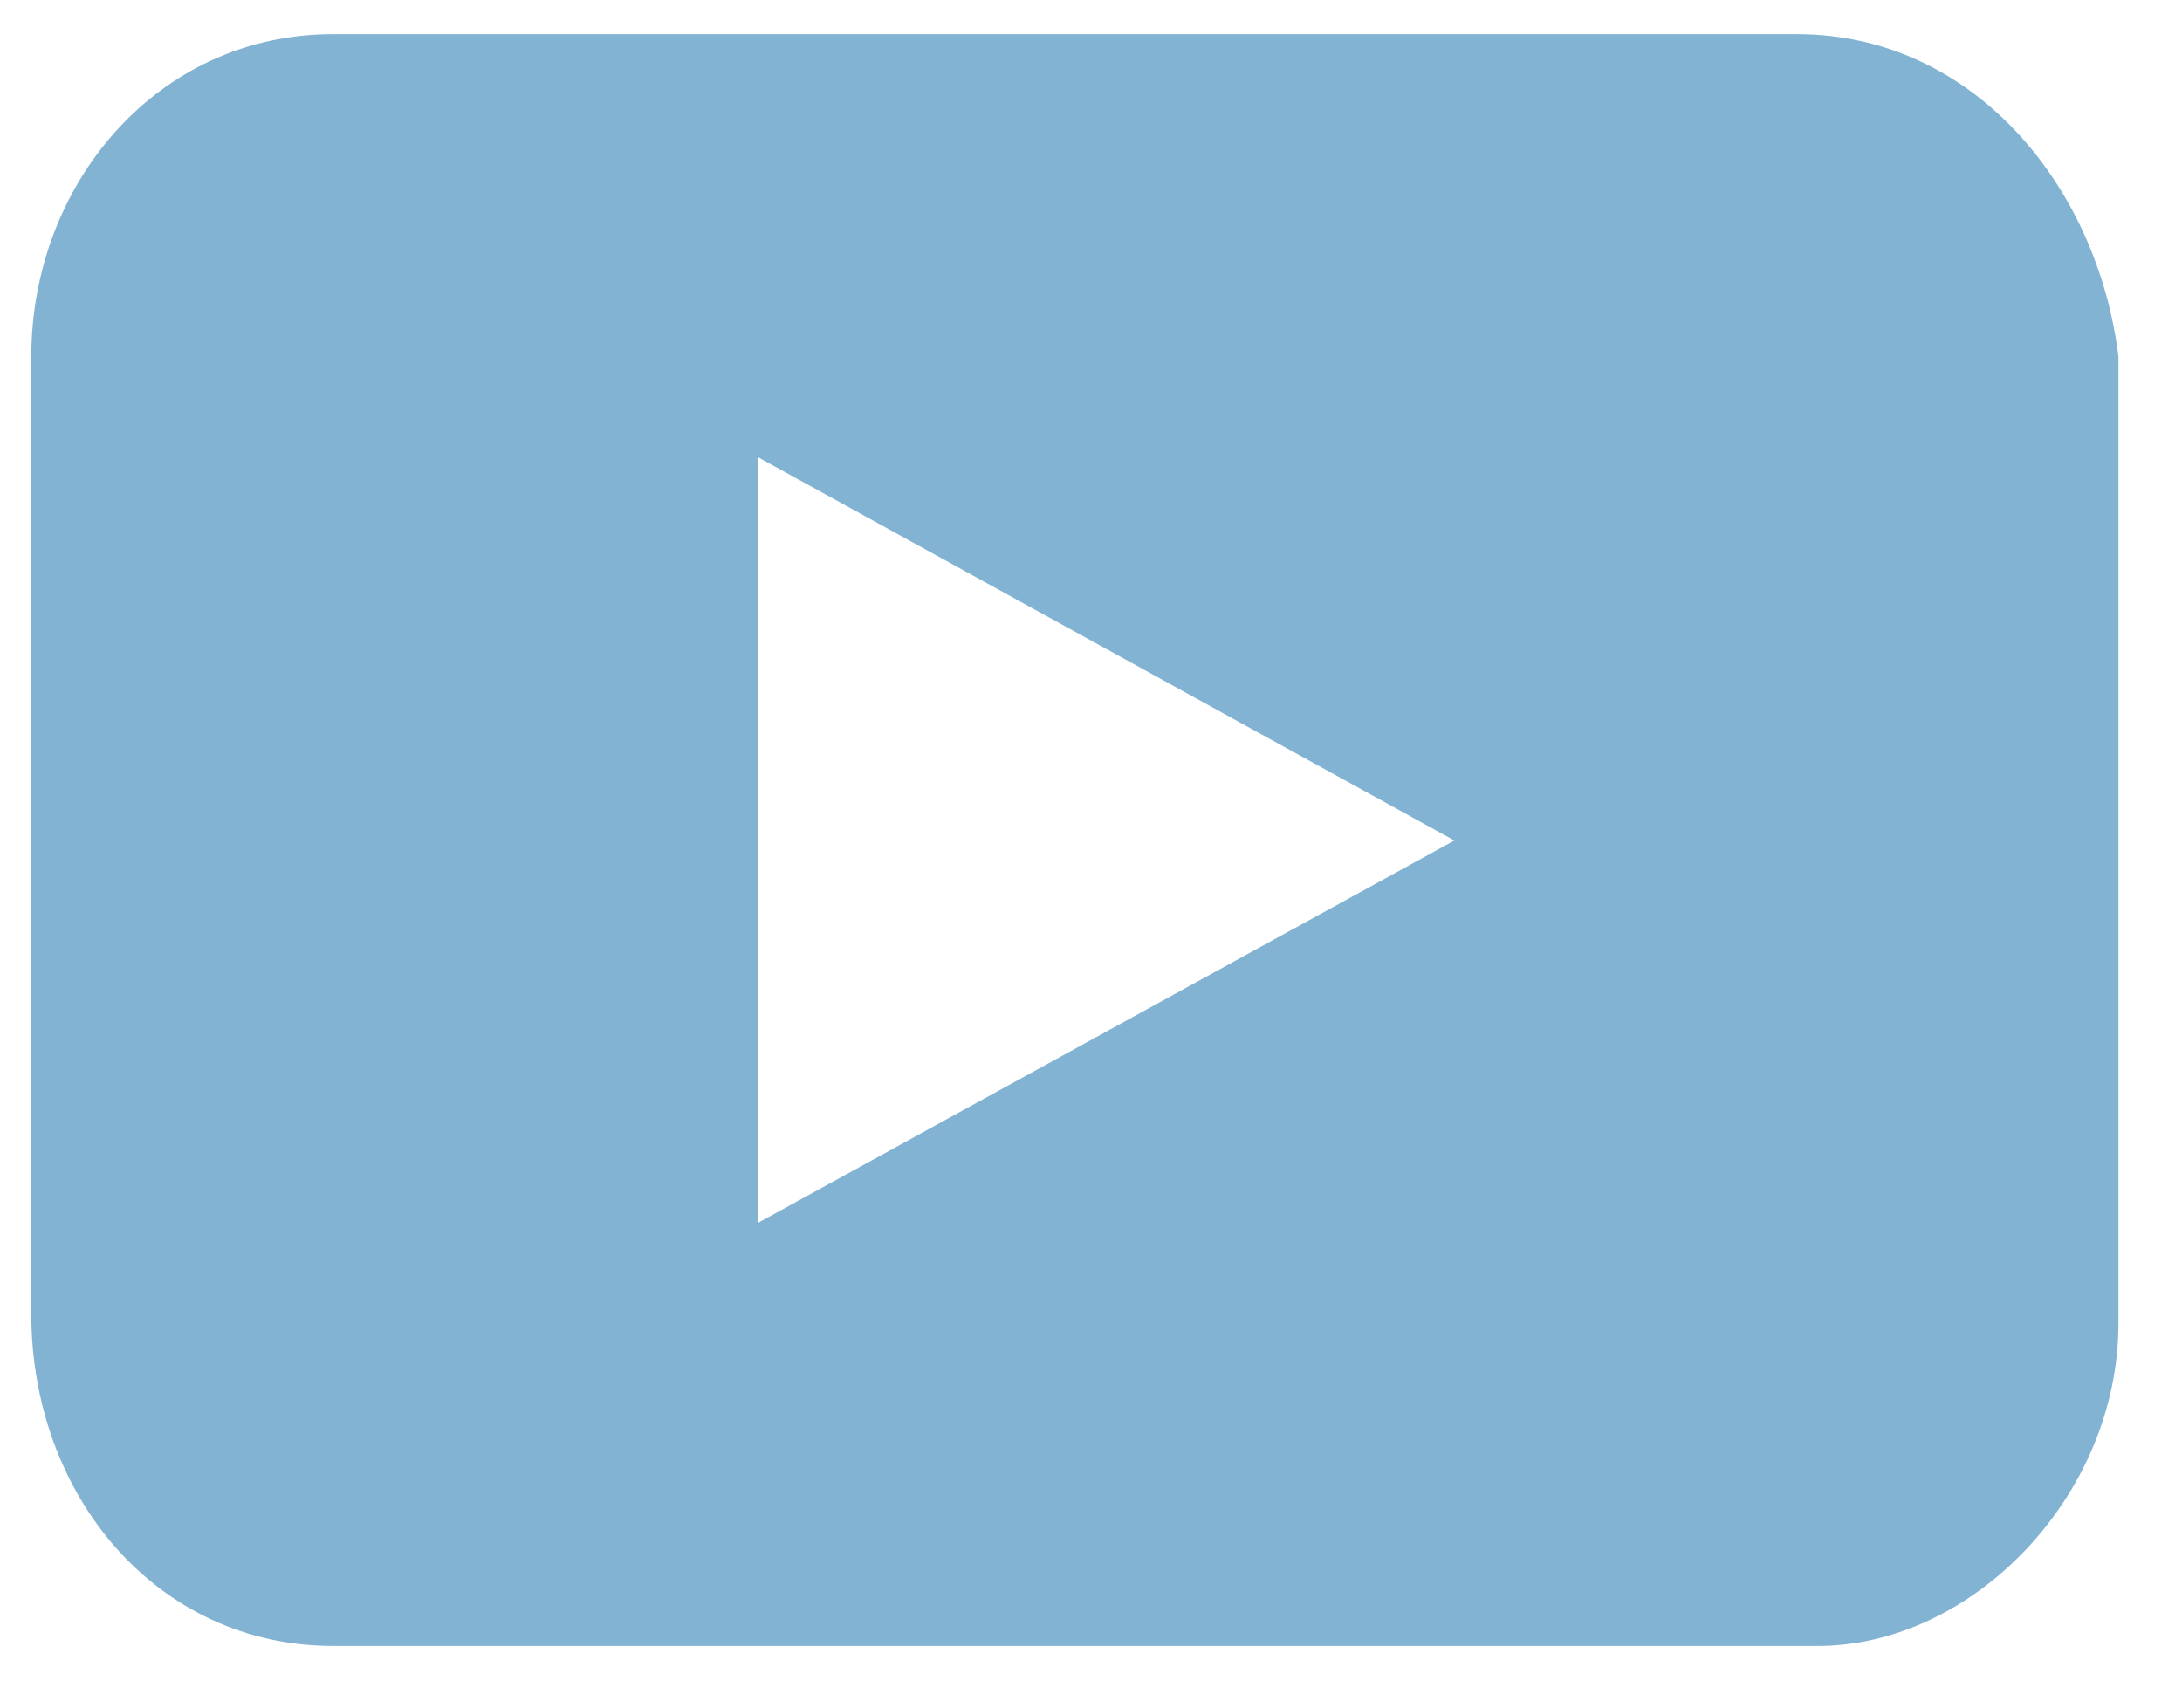
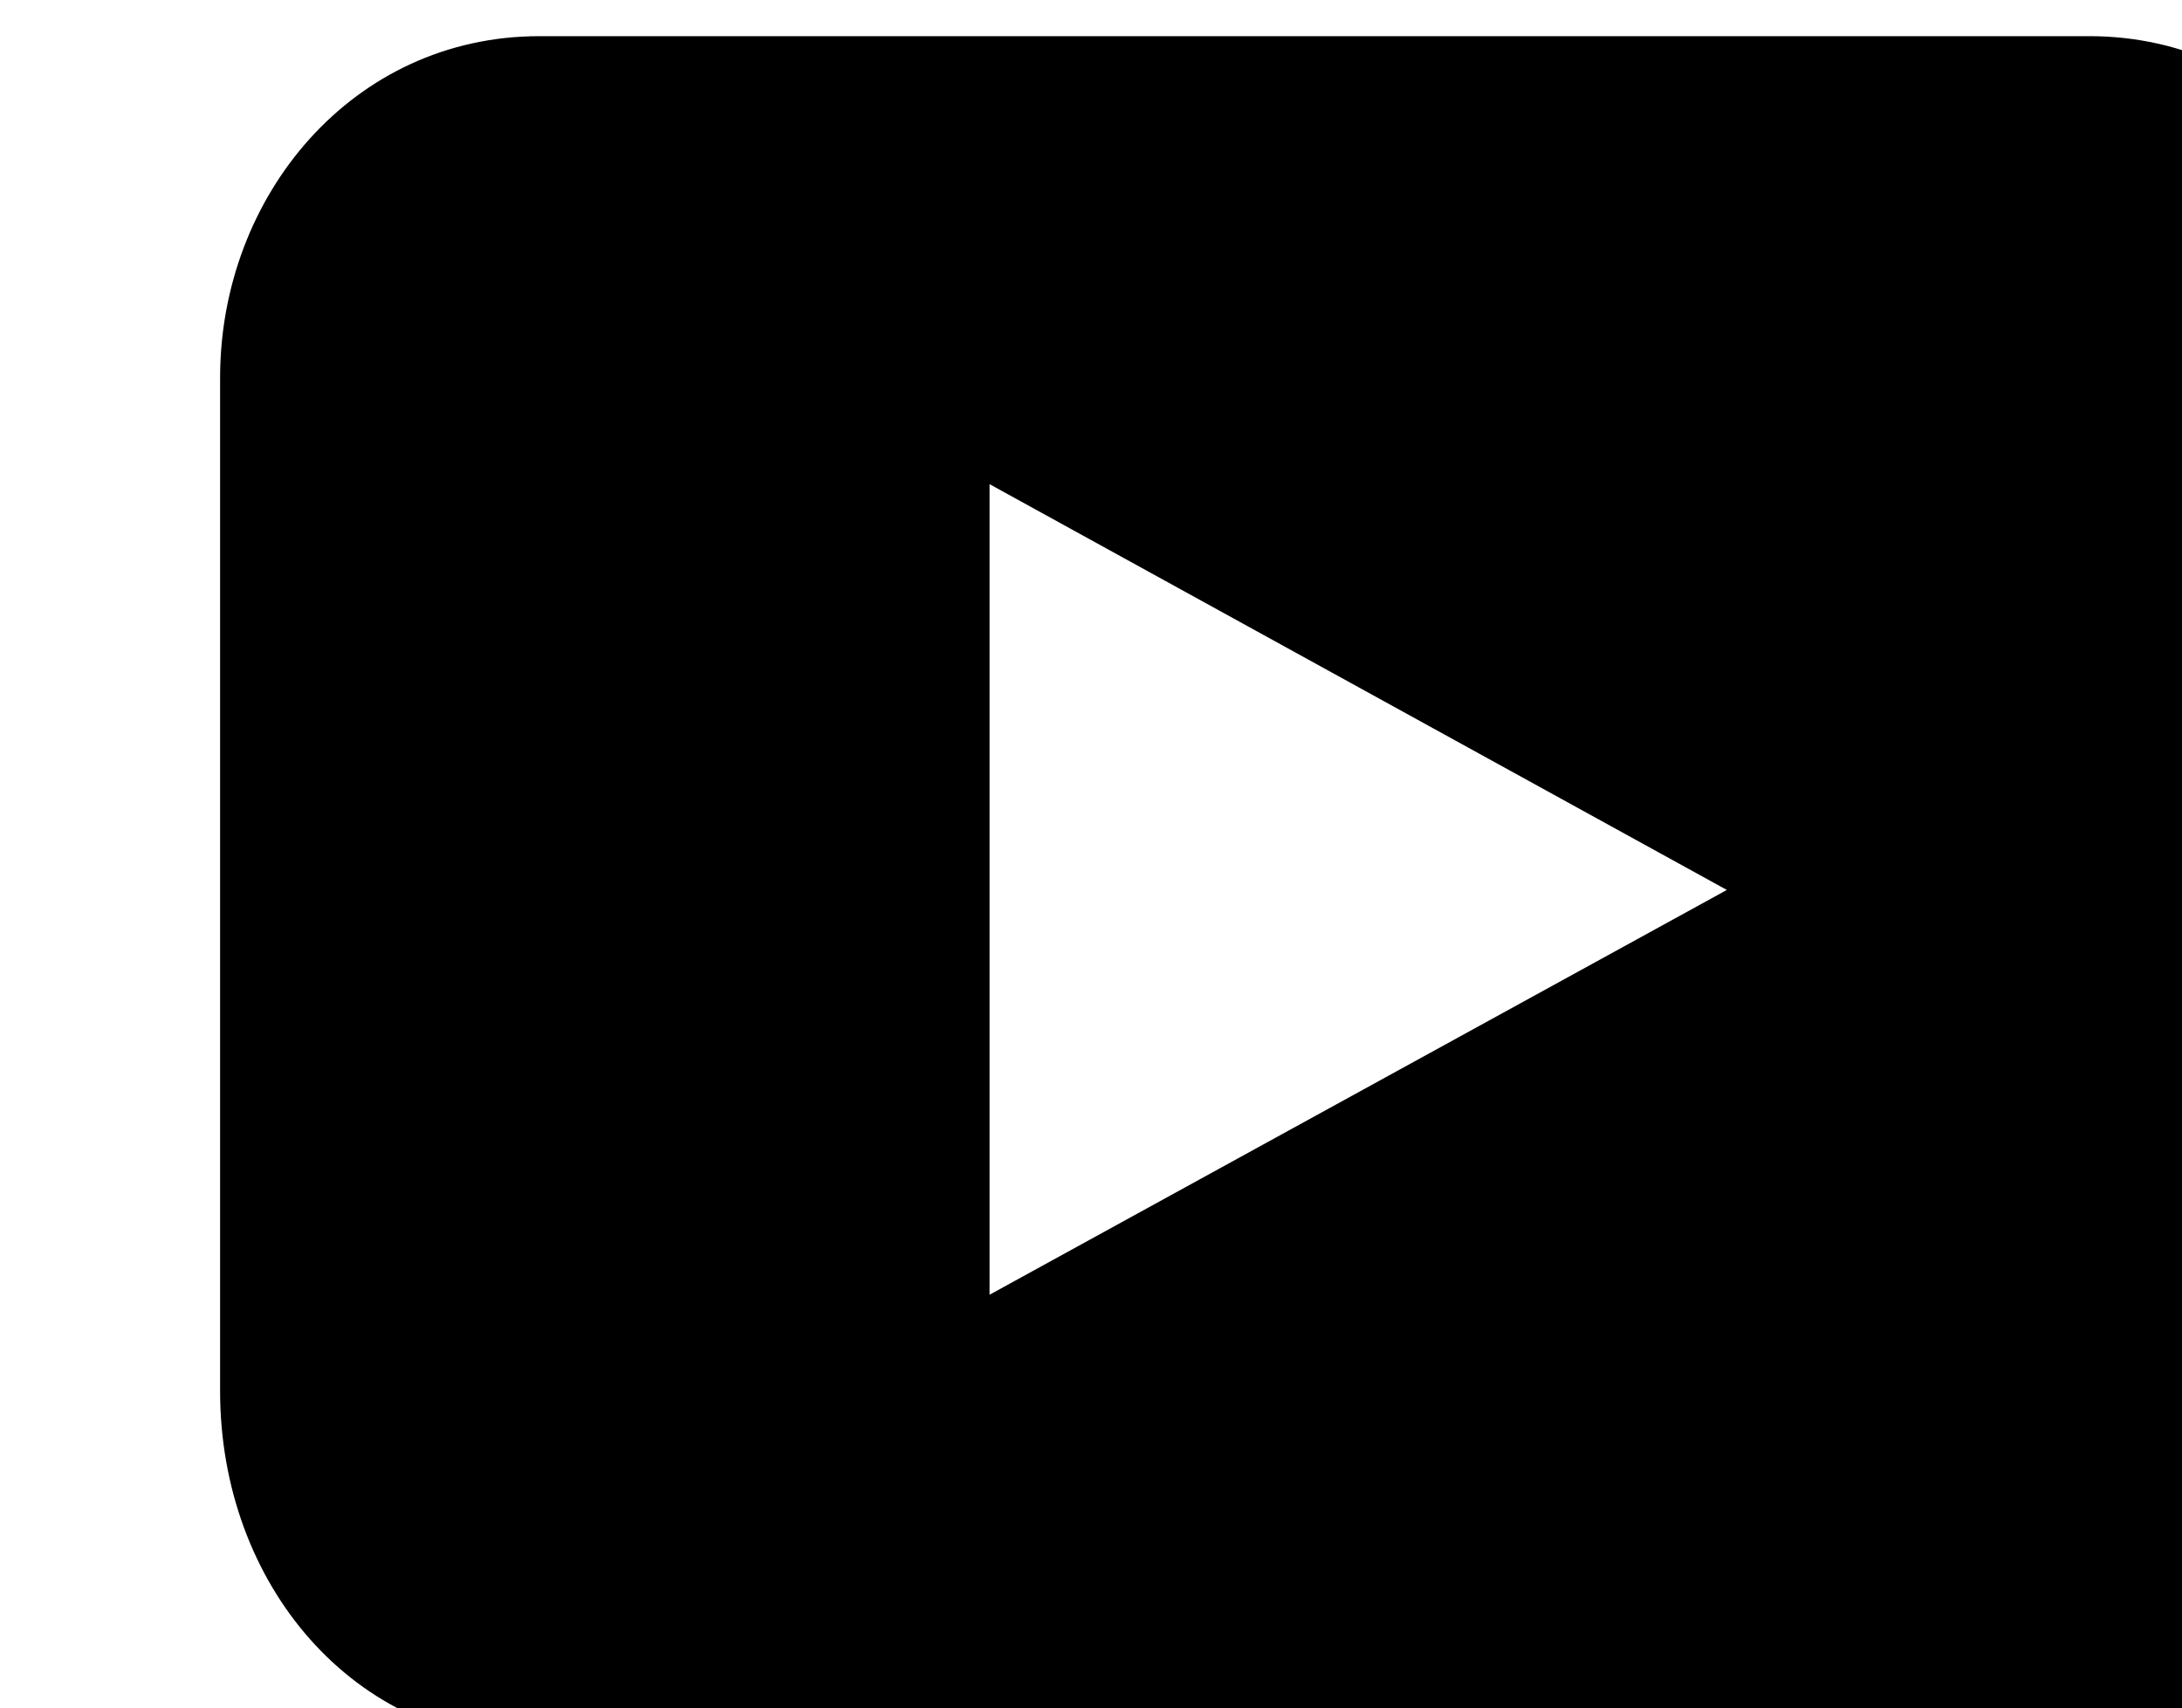
- <svg xmlns="http://www.w3.org/2000/svg" width="23" height="18" fill="none">
-   <path d="M18.94.36H3.51C1.65.36.33 1.95.33 3.76v10.09c0 1.91 1.32 3.5 3.18 3.5h15.65c1.64 0 3.17-1.59 3.17-3.4V3.76c-.22-1.8-1.53-3.4-3.39-3.4ZM7.99 12.89V4.82l7.34 4.04-7.34 4.03Z" fill="#83B3D3" />
+ <svg xmlns="http://www.w3.org/2000/svg" width="23" height="18" viewBox="0 0 18 17" fill="currentColor">
+   <path d="M18.94.36H3.51C1.65.36.33 1.95.33 3.76v10.09c0 1.91 1.32 3.5 3.18 3.5h15.65c1.64 0 3.17-1.59 3.17-3.4V3.76c-.22-1.8-1.53-3.4-3.39-3.4ZM7.99 12.89V4.82l7.34 4.04-7.34 4.03Z" />
</svg>
